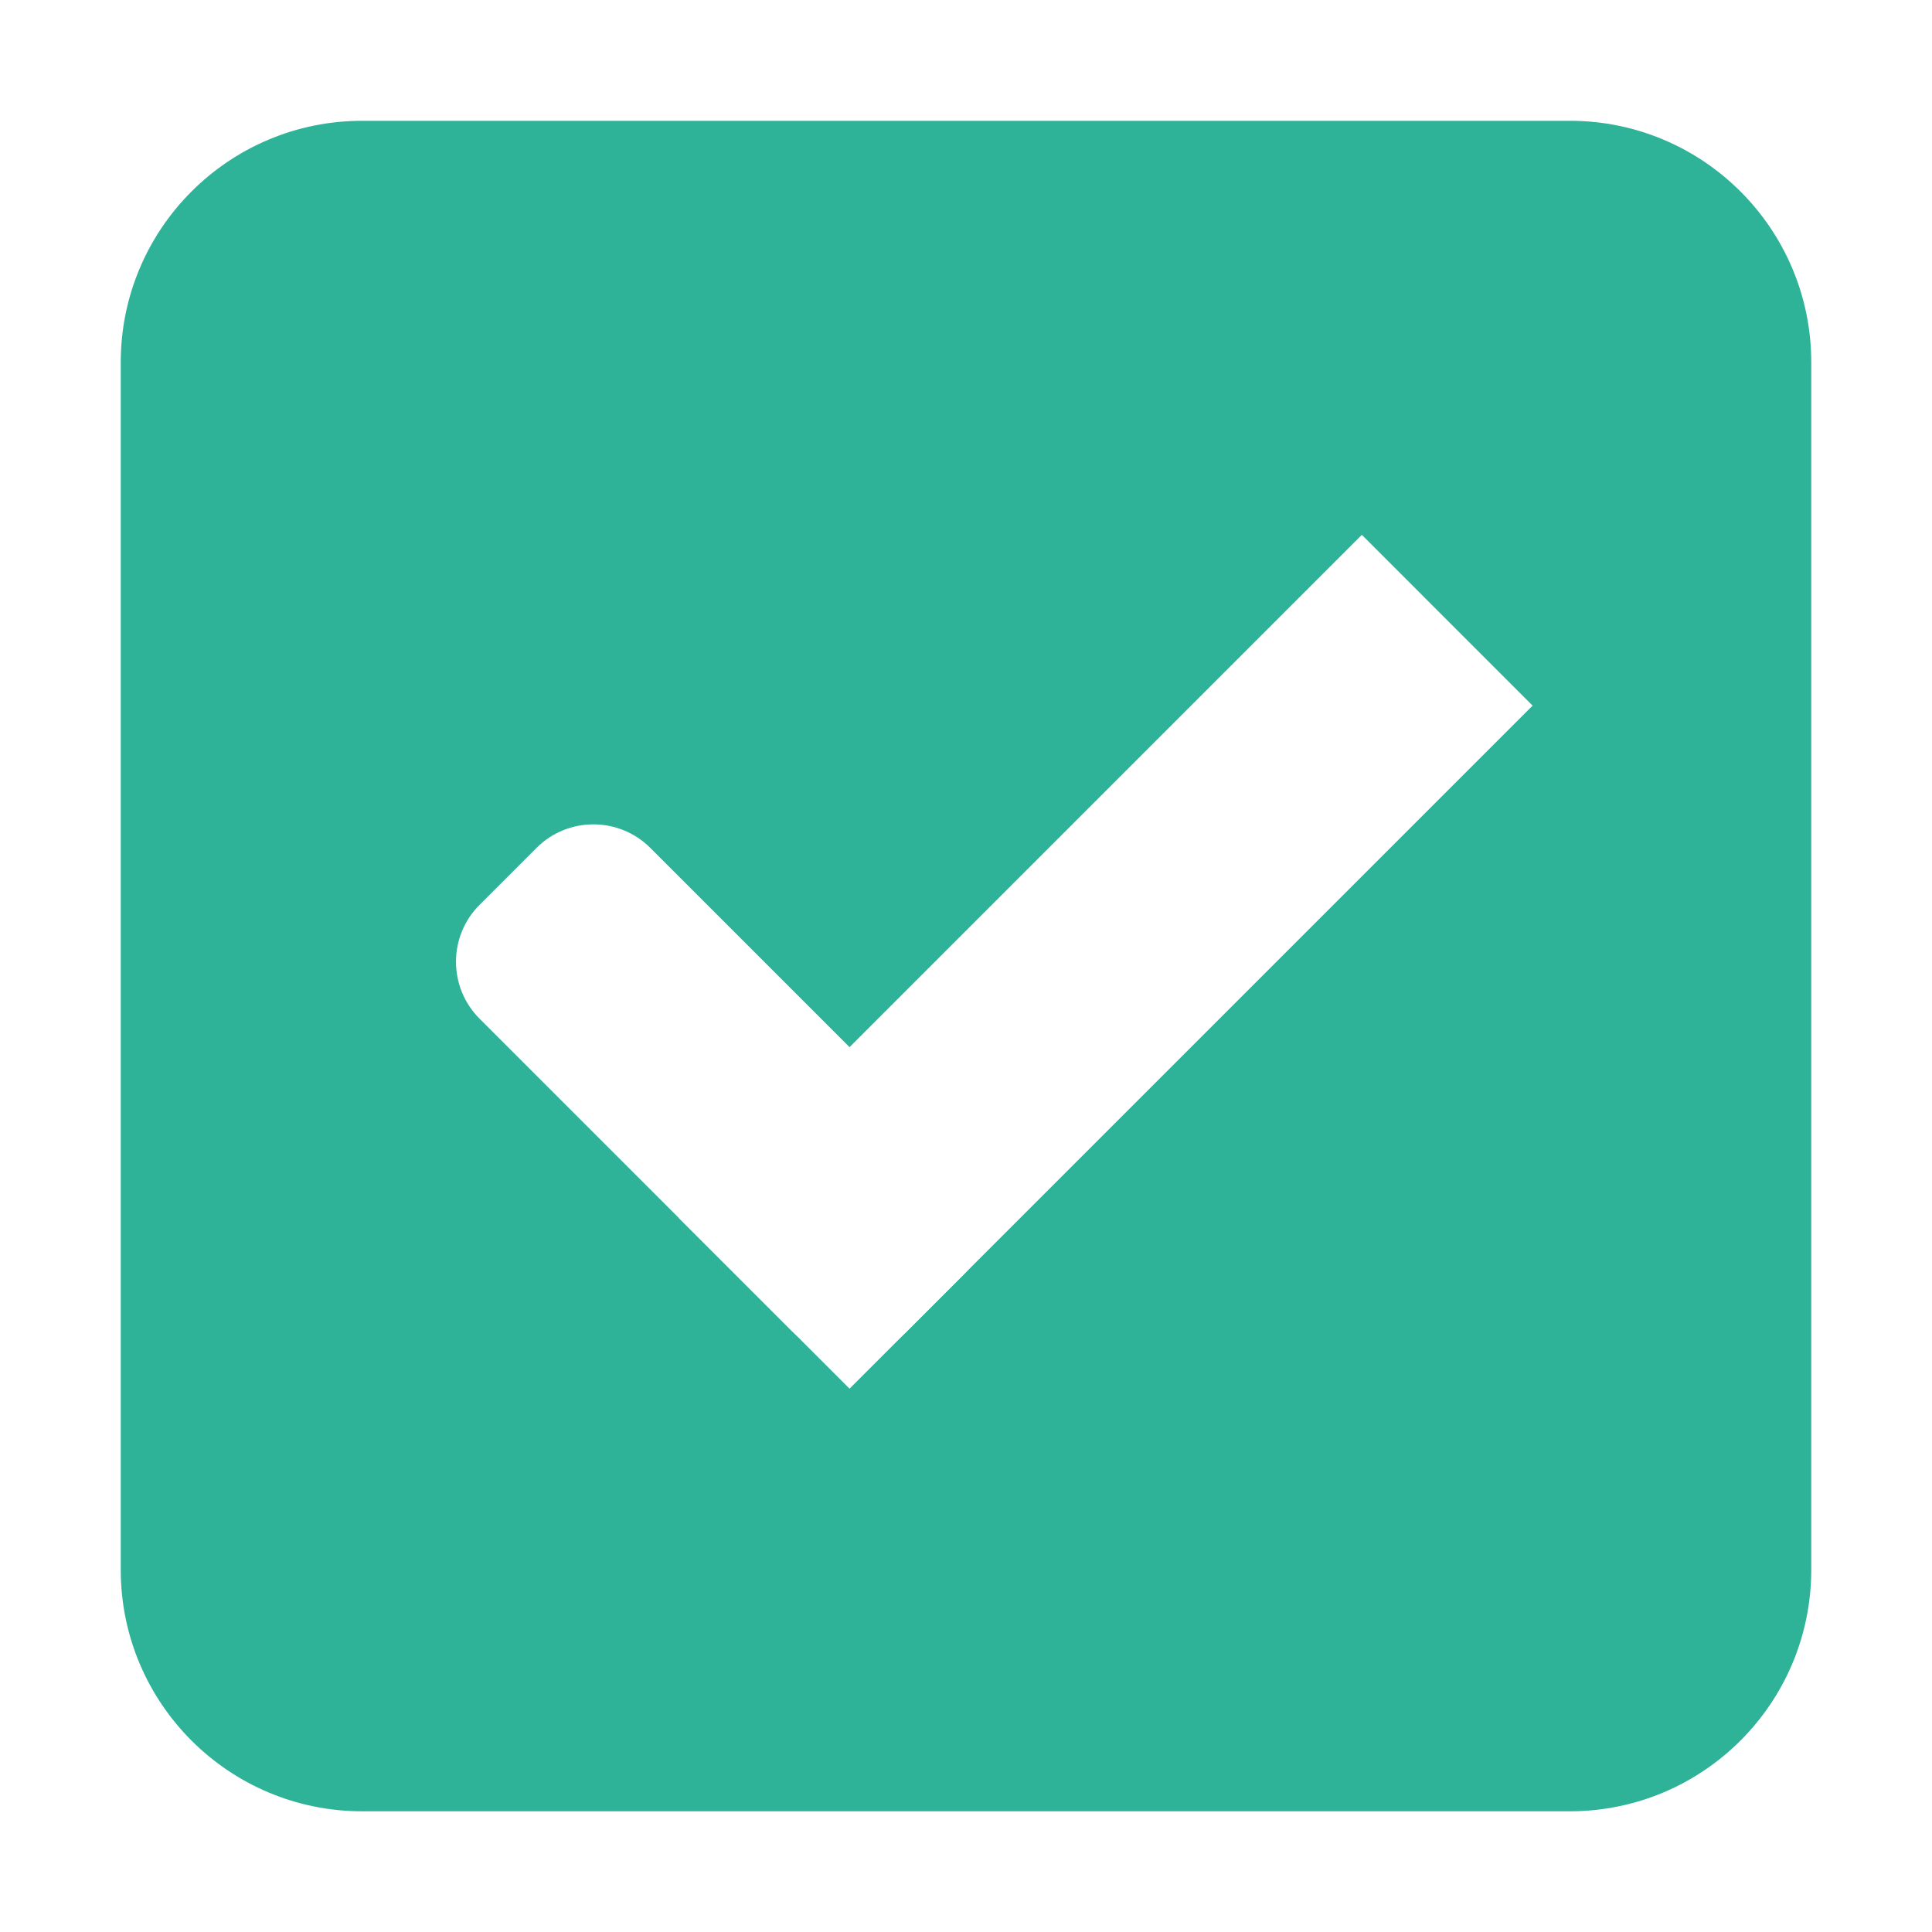
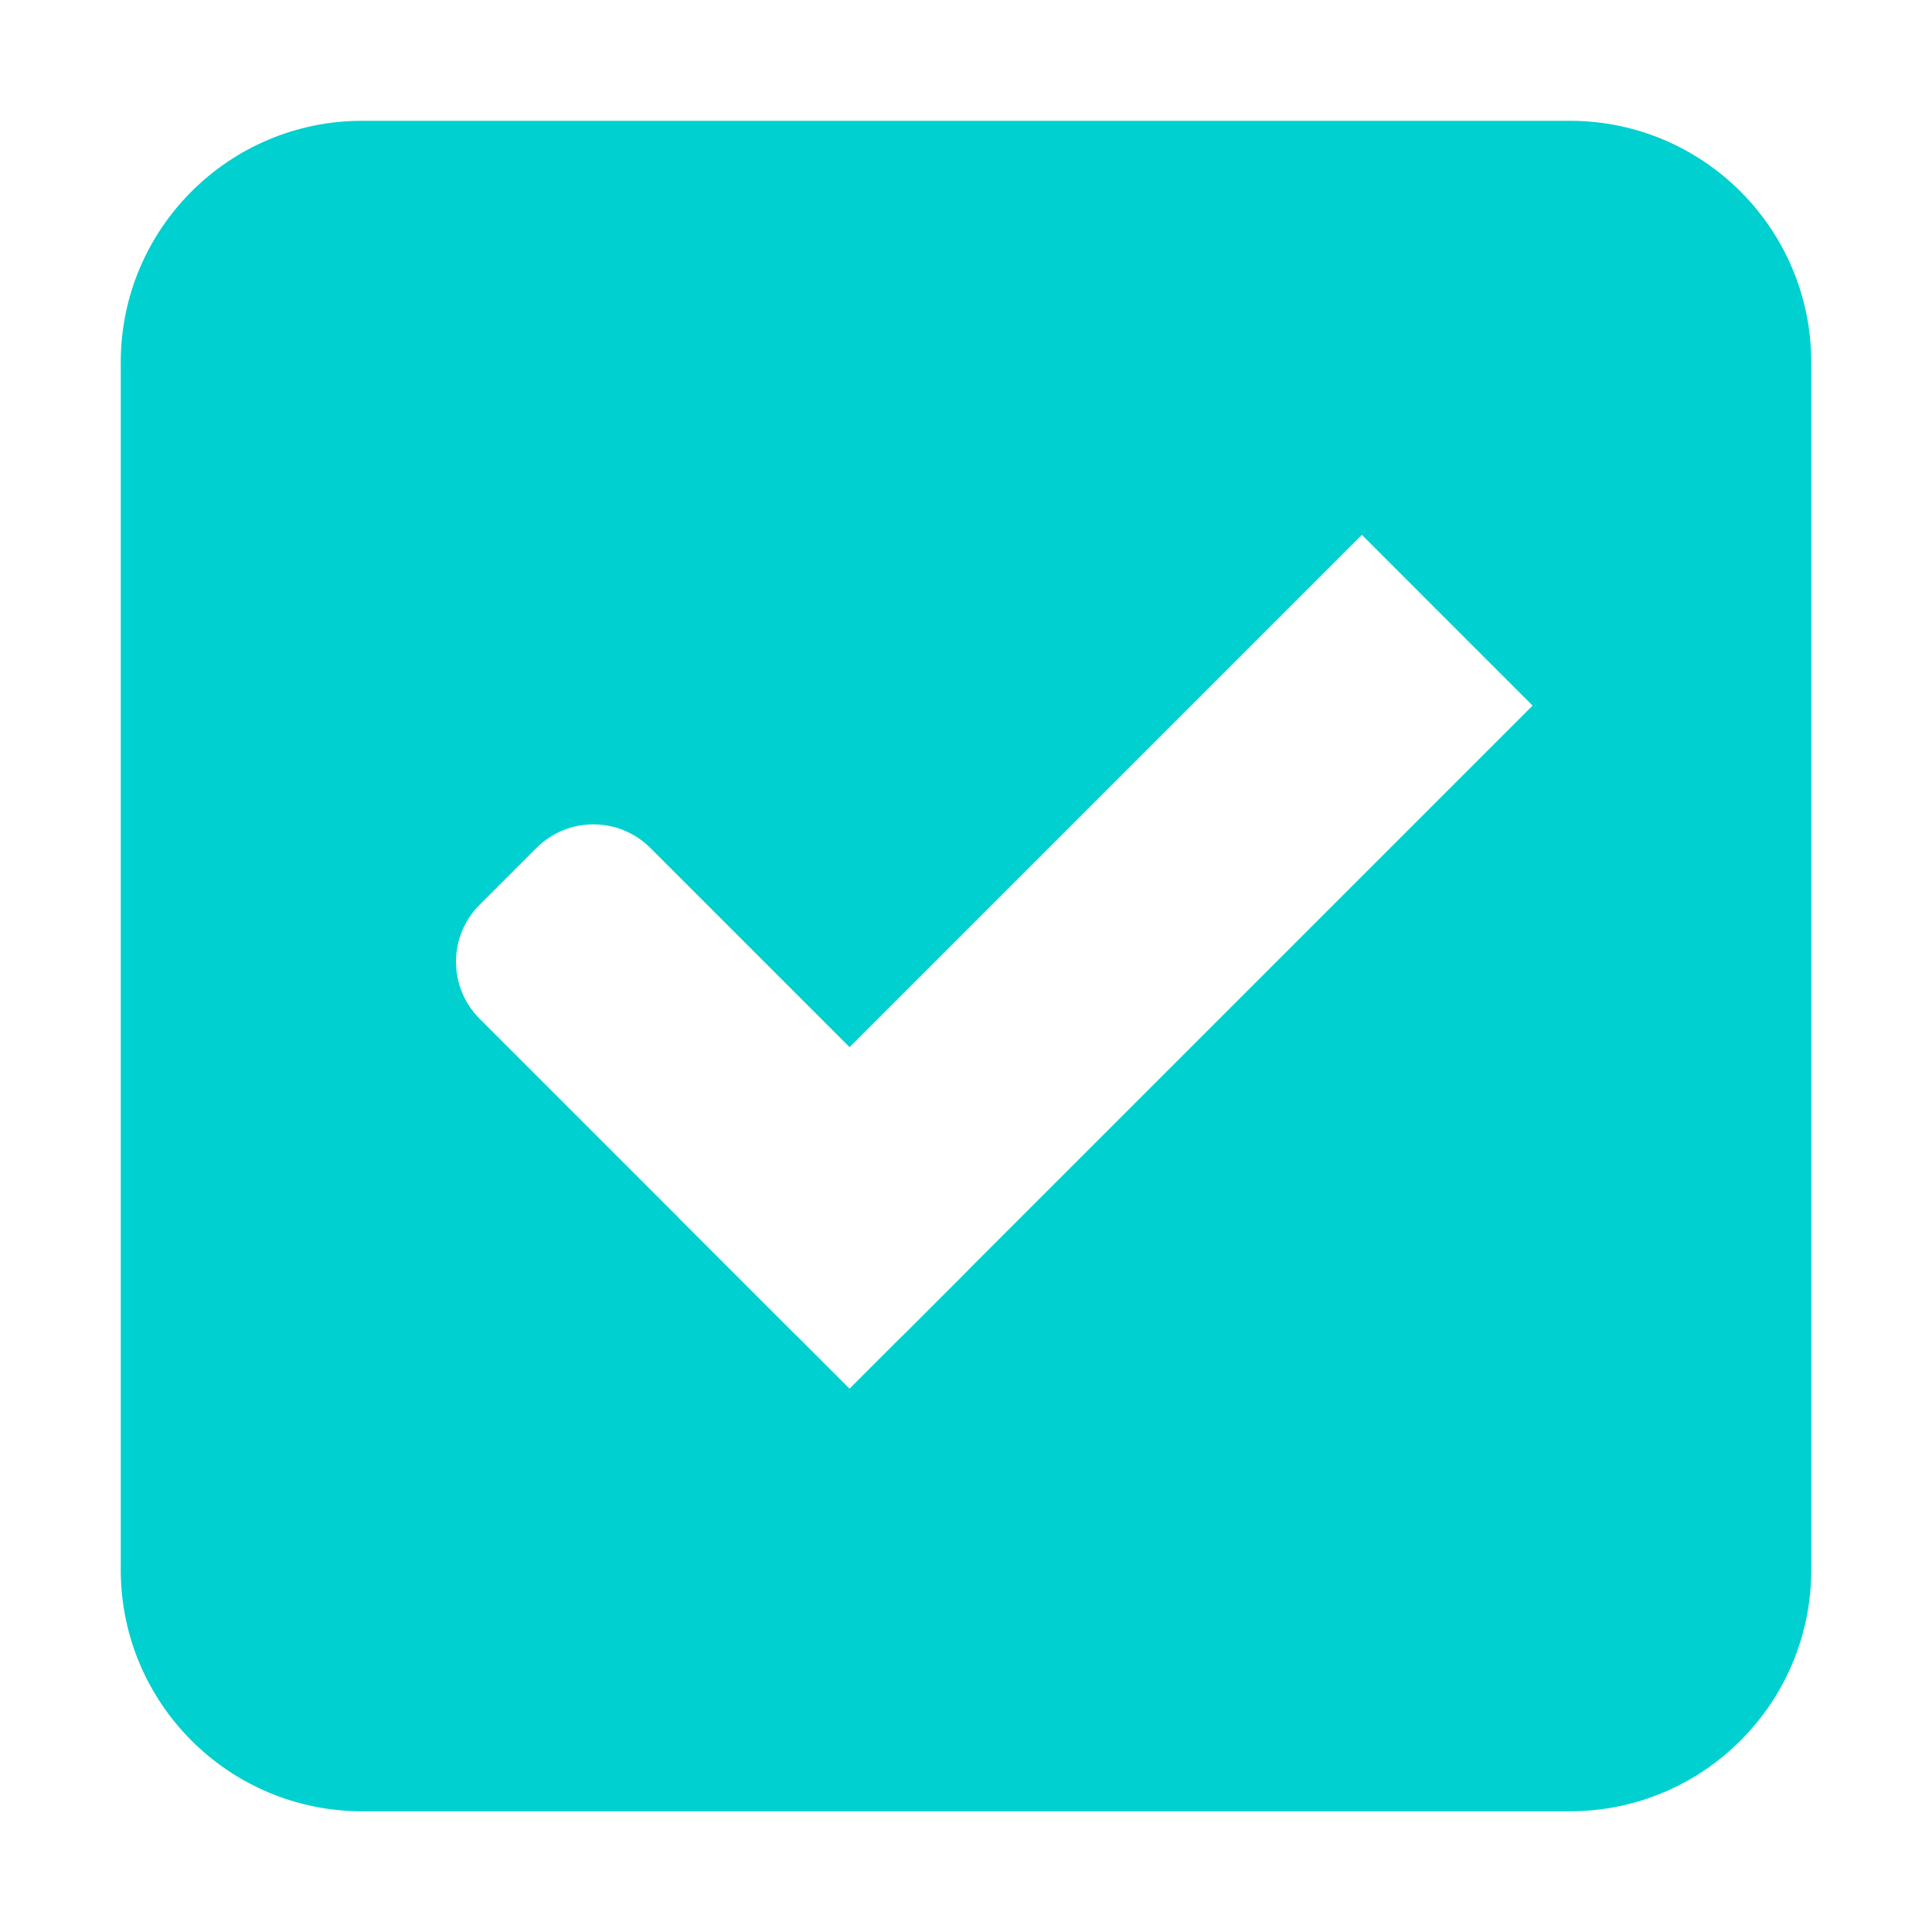
<svg xmlns="http://www.w3.org/2000/svg" xmlns:ns1="http://www.openswatchbook.org/uri/2009/osb" xmlns:xlink="http://www.w3.org/1999/xlink" width="16" height="16" id="svg2" version="1.1">
  <defs id="defs4">
    <linearGradient id="selected_fg_color" ns1:paint="solid">
      <stop style="stop-color:#ffffff;stop-opacity:1;" offset="0" id="stop4169" />
    </linearGradient>
    <linearGradient id="selected_bg_color" ns1:paint="solid">
      <stop style="stop-color:#5294e2;stop-opacity:1;" offset="0" id="stop4166" />
    </linearGradient>
    <linearGradient id="linearGradient7704">
      <stop style="stop-color:#4080fb;stop-opacity:0.745;" offset="0" id="stop7706" />
      <stop style="stop-color:#4080fb;stop-opacity:0.492;" offset="1" id="stop7708" />
    </linearGradient>
    <linearGradient id="linearGradient7694">
      <stop style="stop-color:#0f0f0f;stop-opacity:1;" offset="0" id="stop7696" />
      <stop id="stop7698" offset="0.078" style="stop-color:#171717;stop-opacity:1;" />
      <stop style="stop-color:#171717;stop-opacity:1;" offset="0.974" id="stop7700" />
      <stop style="stop-color:#1b1b1b;stop-opacity:1;" offset="1" id="stop7702" />
    </linearGradient>
    <linearGradient id="linearGradient3969-0-4-9">
      <stop style="stop-color:#353537;stop-opacity:1;" offset="0" id="stop3971-2-2-7" />
      <stop style="stop-color:#4d4f52;stop-opacity:1;" offset="1" id="stop3973-0-5-3" />
    </linearGradient>
    <linearGradient xlink:href="#selected_fg_color" id="linearGradient4171" x1="10.5" y1="1033.362" x2="10.5" y2="1035.362" gradientUnits="userSpaceOnUse" />
    <linearGradient xlink:href="#selected_fg_color" id="linearGradient4173" x1="12" y1="1027.362" x2="12" y2="1035.362" gradientUnits="userSpaceOnUse" />
  </defs>
  <g id="layer1" transform="translate(0,-1036.362)">
    <g id="checkbox-checked-dark" transform="translate(16.83713,14.01041)">
      <g transform="translate(-52.83713,1021.99)" style="display:inline;opacity:1" id="checkbox-checked">
        <g id="checkbox-unchecked-5" style="display:inline" transform="translate(19,0)">
          <g id="sdsd-7">
            <g transform="translate(0,-30)" id="scdsdcd-5">
              <g transform="matrix(0.9295198,0,0,0.9291437,-156.7507,-212.9618)" id="g15812-6-6-1-5" style="display:inline">
                <g style="display:inline" id="g5489-2-9-6-8-8-53" transform="matrix(0.5089163,0,0,0.5173982,161.7932,197.5643)">
                  <g id="g5428-8-1-4-0-0-4" />
                </g>
              </g>
              <rect style="color:#000000;display:inline;overflow:visible;visibility:visible;fill:none;stroke:none;stroke-width:2;marker:none;enable-background:accumulate" id="rect13523-7" width="16" height="16" x="17" y="30.362" />
              <g id="g5400-6">
-                 <rect rx="2" y="31.362" x="18" height="14" width="14" id="rect5147-9-1-5-7-6-7" style="color:#000000;display:inline;overflow:visible;visibility:visible;fill:#2eb398;fill-opacity:1;stroke:#000000;stroke-width:0;stroke-linecap:butt;stroke-linejoin:round;stroke-miterlimit:4;stroke-dasharray:none;stroke-dashoffset:0;stroke-opacity:1;marker:none;enable-background:accumulate" ry="2" />
+                 <rect rx="2" y="31.362" x="18" height="14" width="14" id="rect5147-9-1-5-7-6-7" style="color:#000000;display:inline;overflow:visible;visibility:visible;fill:#00d0d0;fill-opacity:1;stroke:#000000;stroke-width:0;stroke-linecap:butt;stroke-linejoin:round;stroke-miterlimit:4;stroke-dasharray:none;stroke-dashoffset:0;stroke-opacity:1;marker:none;enable-background:accumulate" ry="2" />
              </g>
            </g>
          </g>
        </g>
        <g id="checkbox-checked-dark-7" transform="translate(36,-1036)" style="display:inline">
          <g id="g3981-6-4" transform="matrix(0.7071068,0.7071068,-0.7071068,0.7071068,729.9547,305.0582)" style="opacity:0.85;fill:#1a1a1a;fill-opacity:1" />
          <g id="g4049-2" transform="matrix(0.7071068,0.7071068,-0.7071068,0.7071068,727.9444,295.3112)">
            <g id="g4056-7" transform="translate(12.37438,11.53123)">
              <g id="g3981-0" transform="translate(-3,-4.999983)" style="fill:#3b3c3e;fill-opacity:1">
                <rect ry="0.667" rx="0.667" y="1033.362" x="8" height="2" width="5" id="rect3977-39" style="fill:url(#linearGradient4171);fill-opacity:1;stroke:none" />
                <rect ry="0" y="1027.362" x="11" height="8" width="2" id="rect3979-7" style="fill:url(#linearGradient4173);fill-opacity:1;stroke:none" />
              </g>
              <rect style="fill:#eeeeee;fill-opacity:0;stroke:none" id="rect4047-81" width="3" height="1" x="5" y="-8" transform="translate(0,1036.362)" />
            </g>
          </g>
        </g>
      </g>
    </g>
  </g>
</svg>
